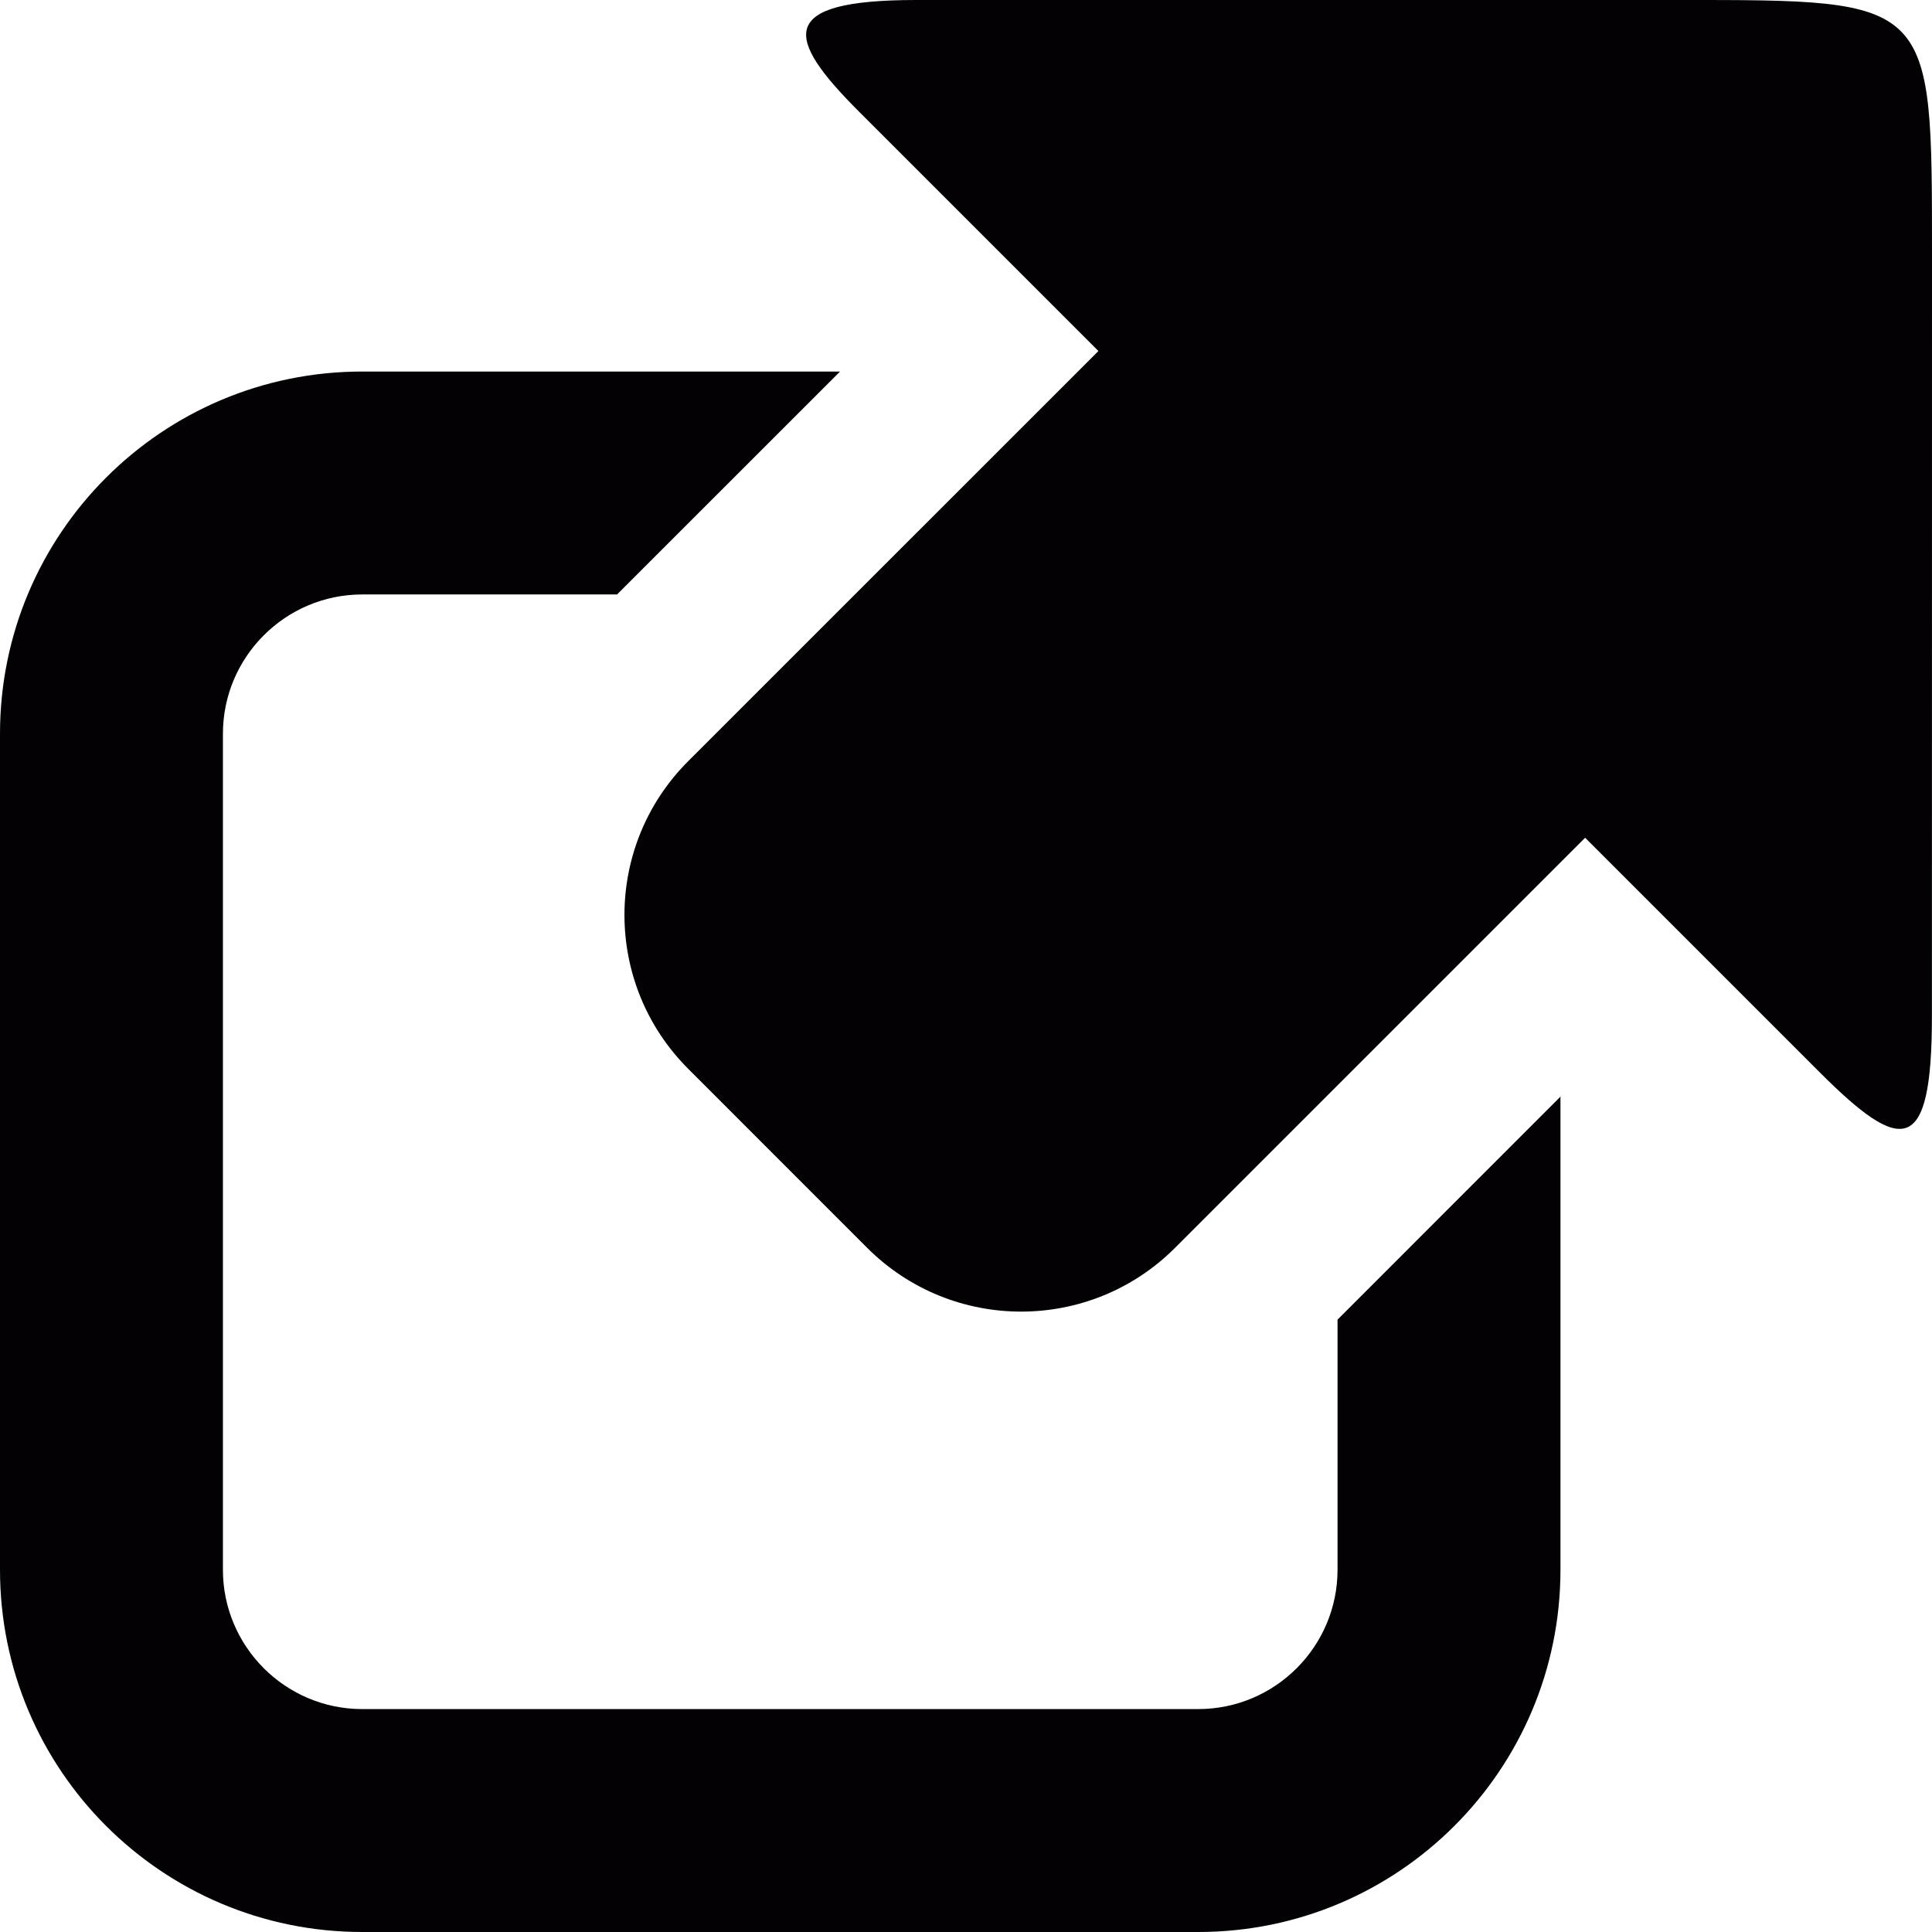
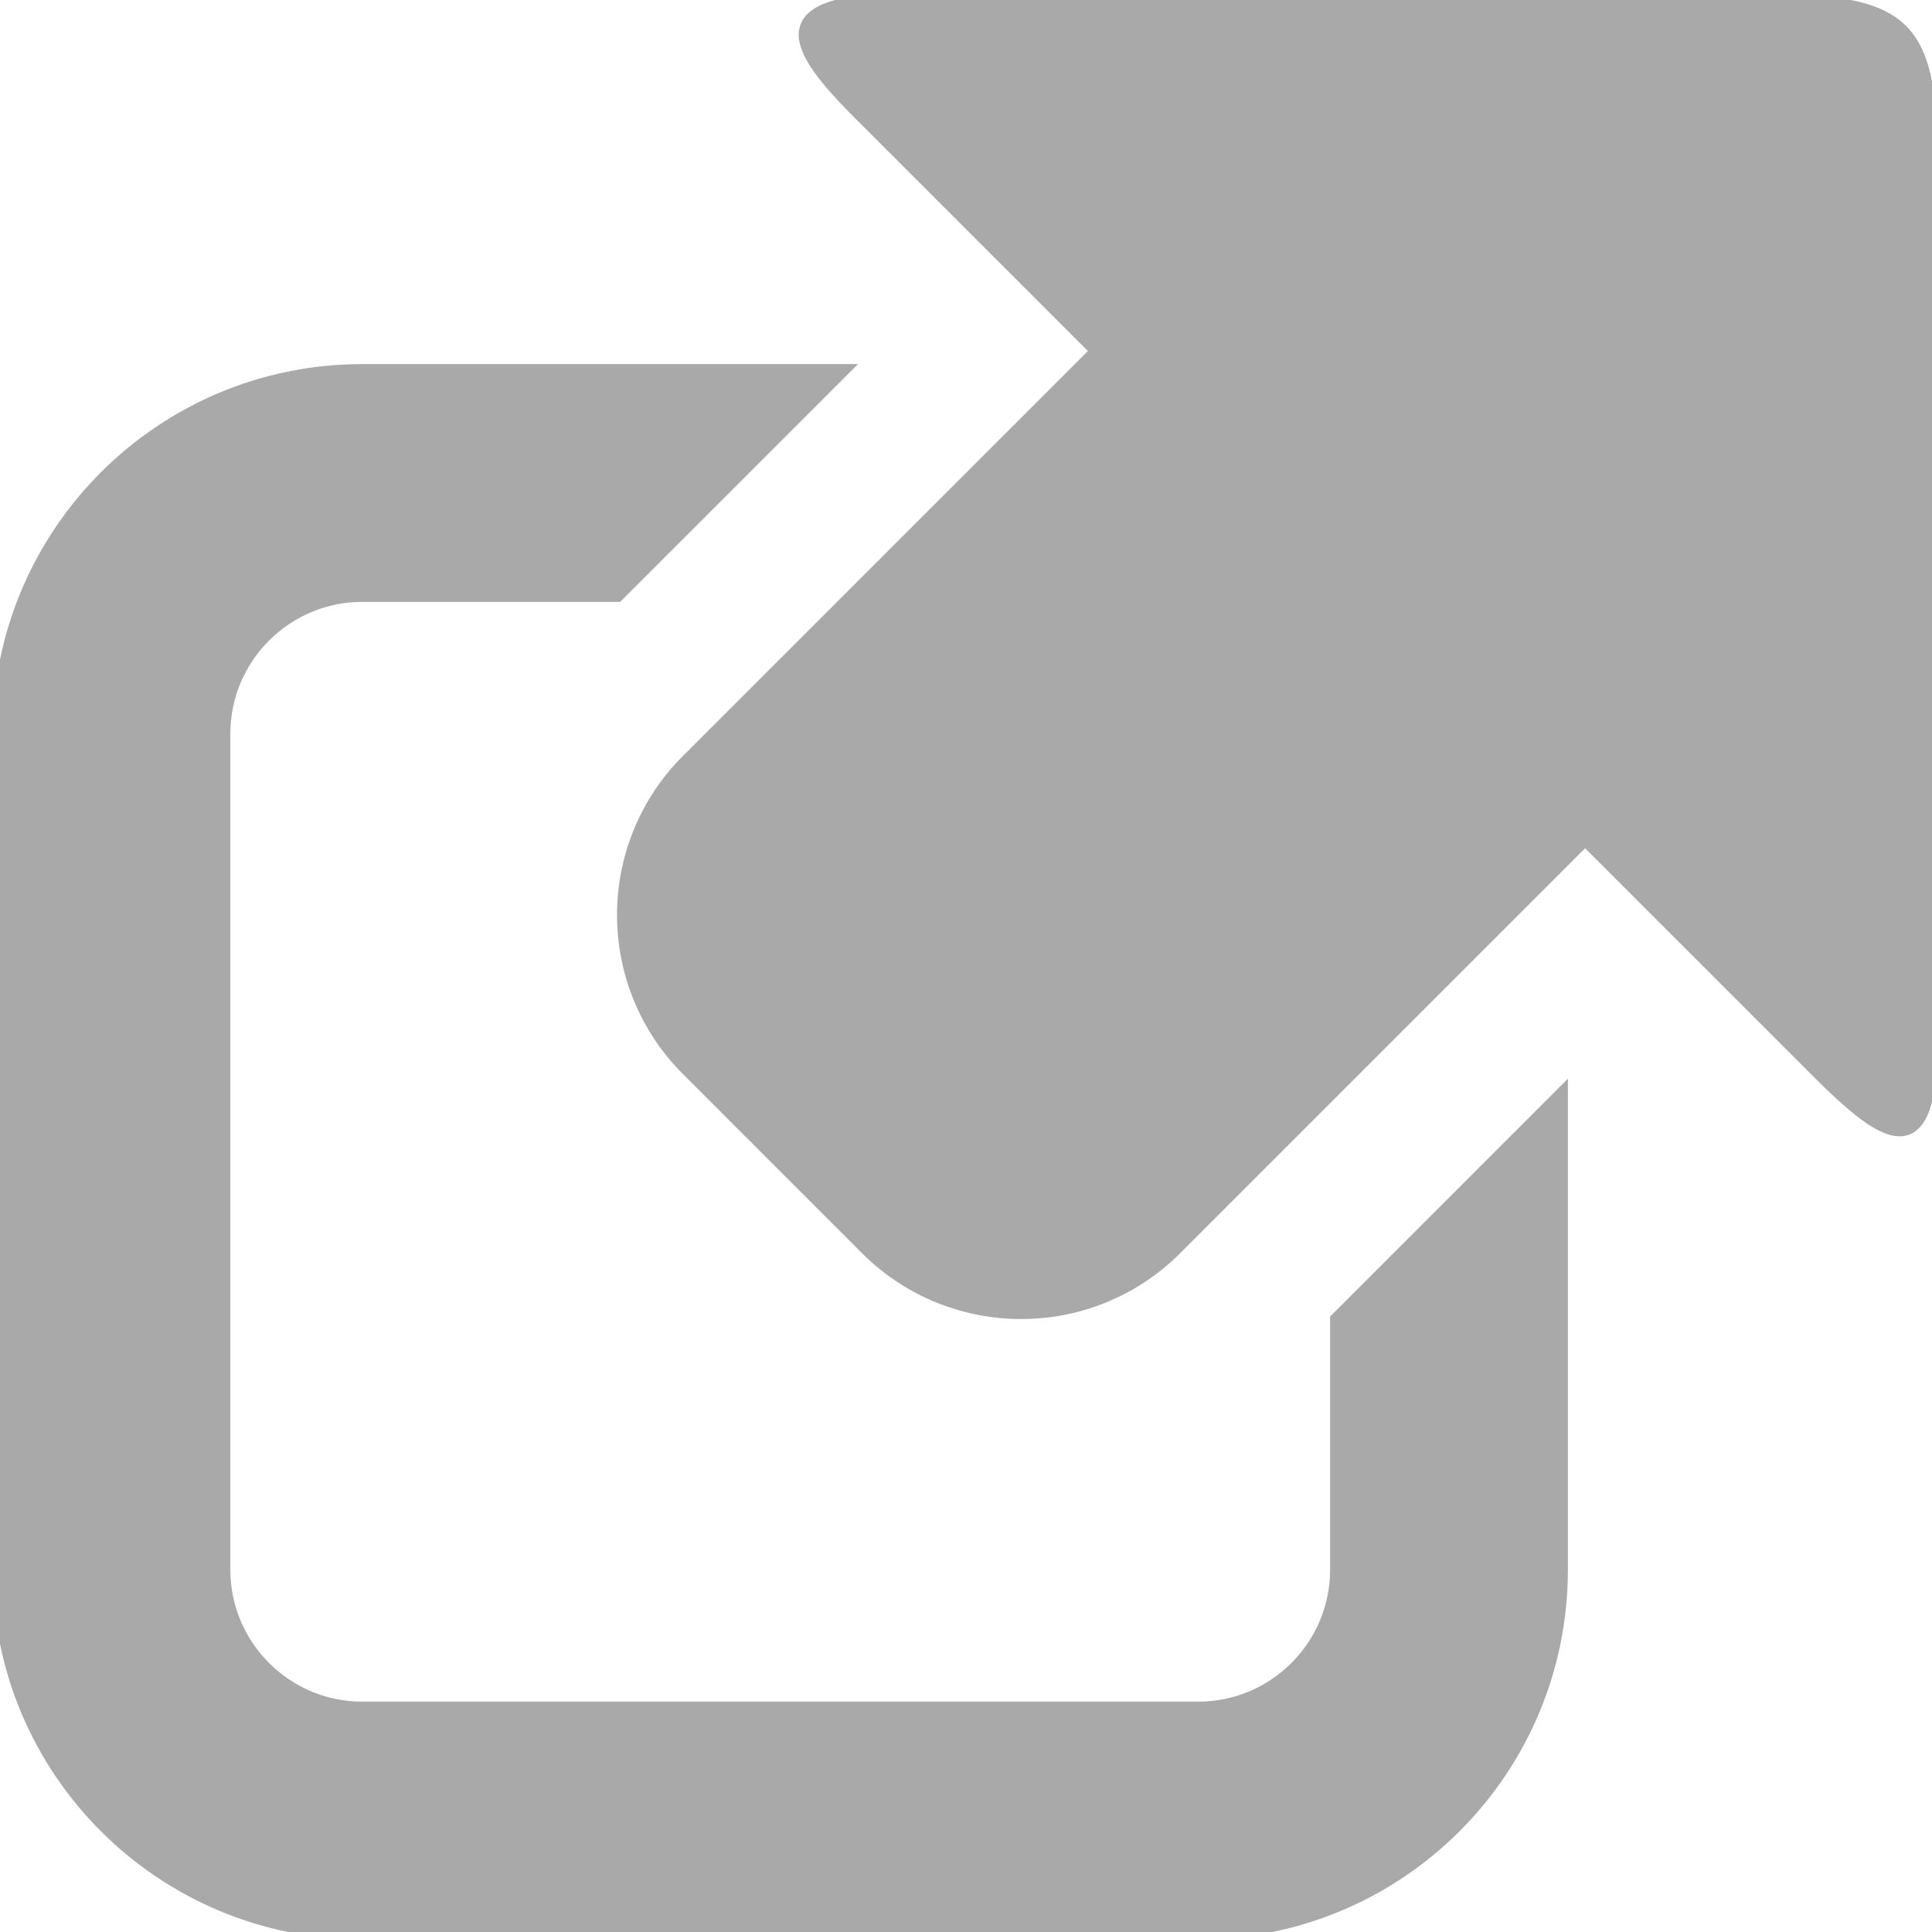
<svg xmlns="http://www.w3.org/2000/svg" height="800px" width="800px" version="1.1" id="Capa_1" viewBox="0 0 26 26" xml:space="preserve">
  <g>
-     <path style="fill:#030104;" d="M18,17.759v3.366C18,22.159,17.159,23,16.125,23H4.875C3.841,23,3,22.159,3,21.125V9.875   C3,8.841,3.841,8,4.875,8h3.429l3.001-3h-6.43C2.182,5,0,7.182,0,9.875v11.25C0,23.818,2.182,26,4.875,26h11.25   C18.818,26,21,23.818,21,21.125v-6.367L18,17.759z" />
+     <path style="fill: #a9a9a9; stroke: #a9a9a9; stroke-width: 0.2;" d="M18,17.759v3.366C18,22.159,17.159,23,16.125,23H4.875C3.841,23,3,22.159,3,21.125V9.875C3,8.841,3.841,8,4.875,8h3.429l3.001-3h-6.43C2.182,5,0,7.182,0,9.875v11.25C0,23.818,2.182,26,4.875,26h11.25C18.818,26,21,23.818,21,21.125v-6.367L18,17.759z" />
    <g>
-       <path style="fill:#030104;" d="M22.581,0H12.322c-1.886,0.002-1.755,0.51-0.76,1.504l3.22,3.22l-5.52,5.519    c-1.145,1.144-1.144,2.998,0,4.141l2.41,2.411c1.144,1.141,2.996,1.142,4.14-0.001l5.52-5.52l3.16,3.16    c1.101,1.1,1.507,1.129,1.507-0.757L26,3.419C25.999-0.018,26.024-0.001,22.581,0z" />
+       <path style="fill: #a9a9a9; stroke: #a9a9a9; stroke-width: 0.2;" d="M22.581,0H12.322c-1.886,0.002-1.755,0.51-0.76,1.504l3.22,3.22l-5.52,5.519c-1.145,1.144-1.144,2.998,0,4.141l2.41,2.411c1.144,1.141,2.996,1.142,4.14-0.001l5.52-5.52l3.16,3.16c1.101,1.1,1.507,1.129,1.507-0.757L26,3.419C25.999-0.018,26.024-0.001,22.581,0z" />
    </g>
  </g>
</svg>
